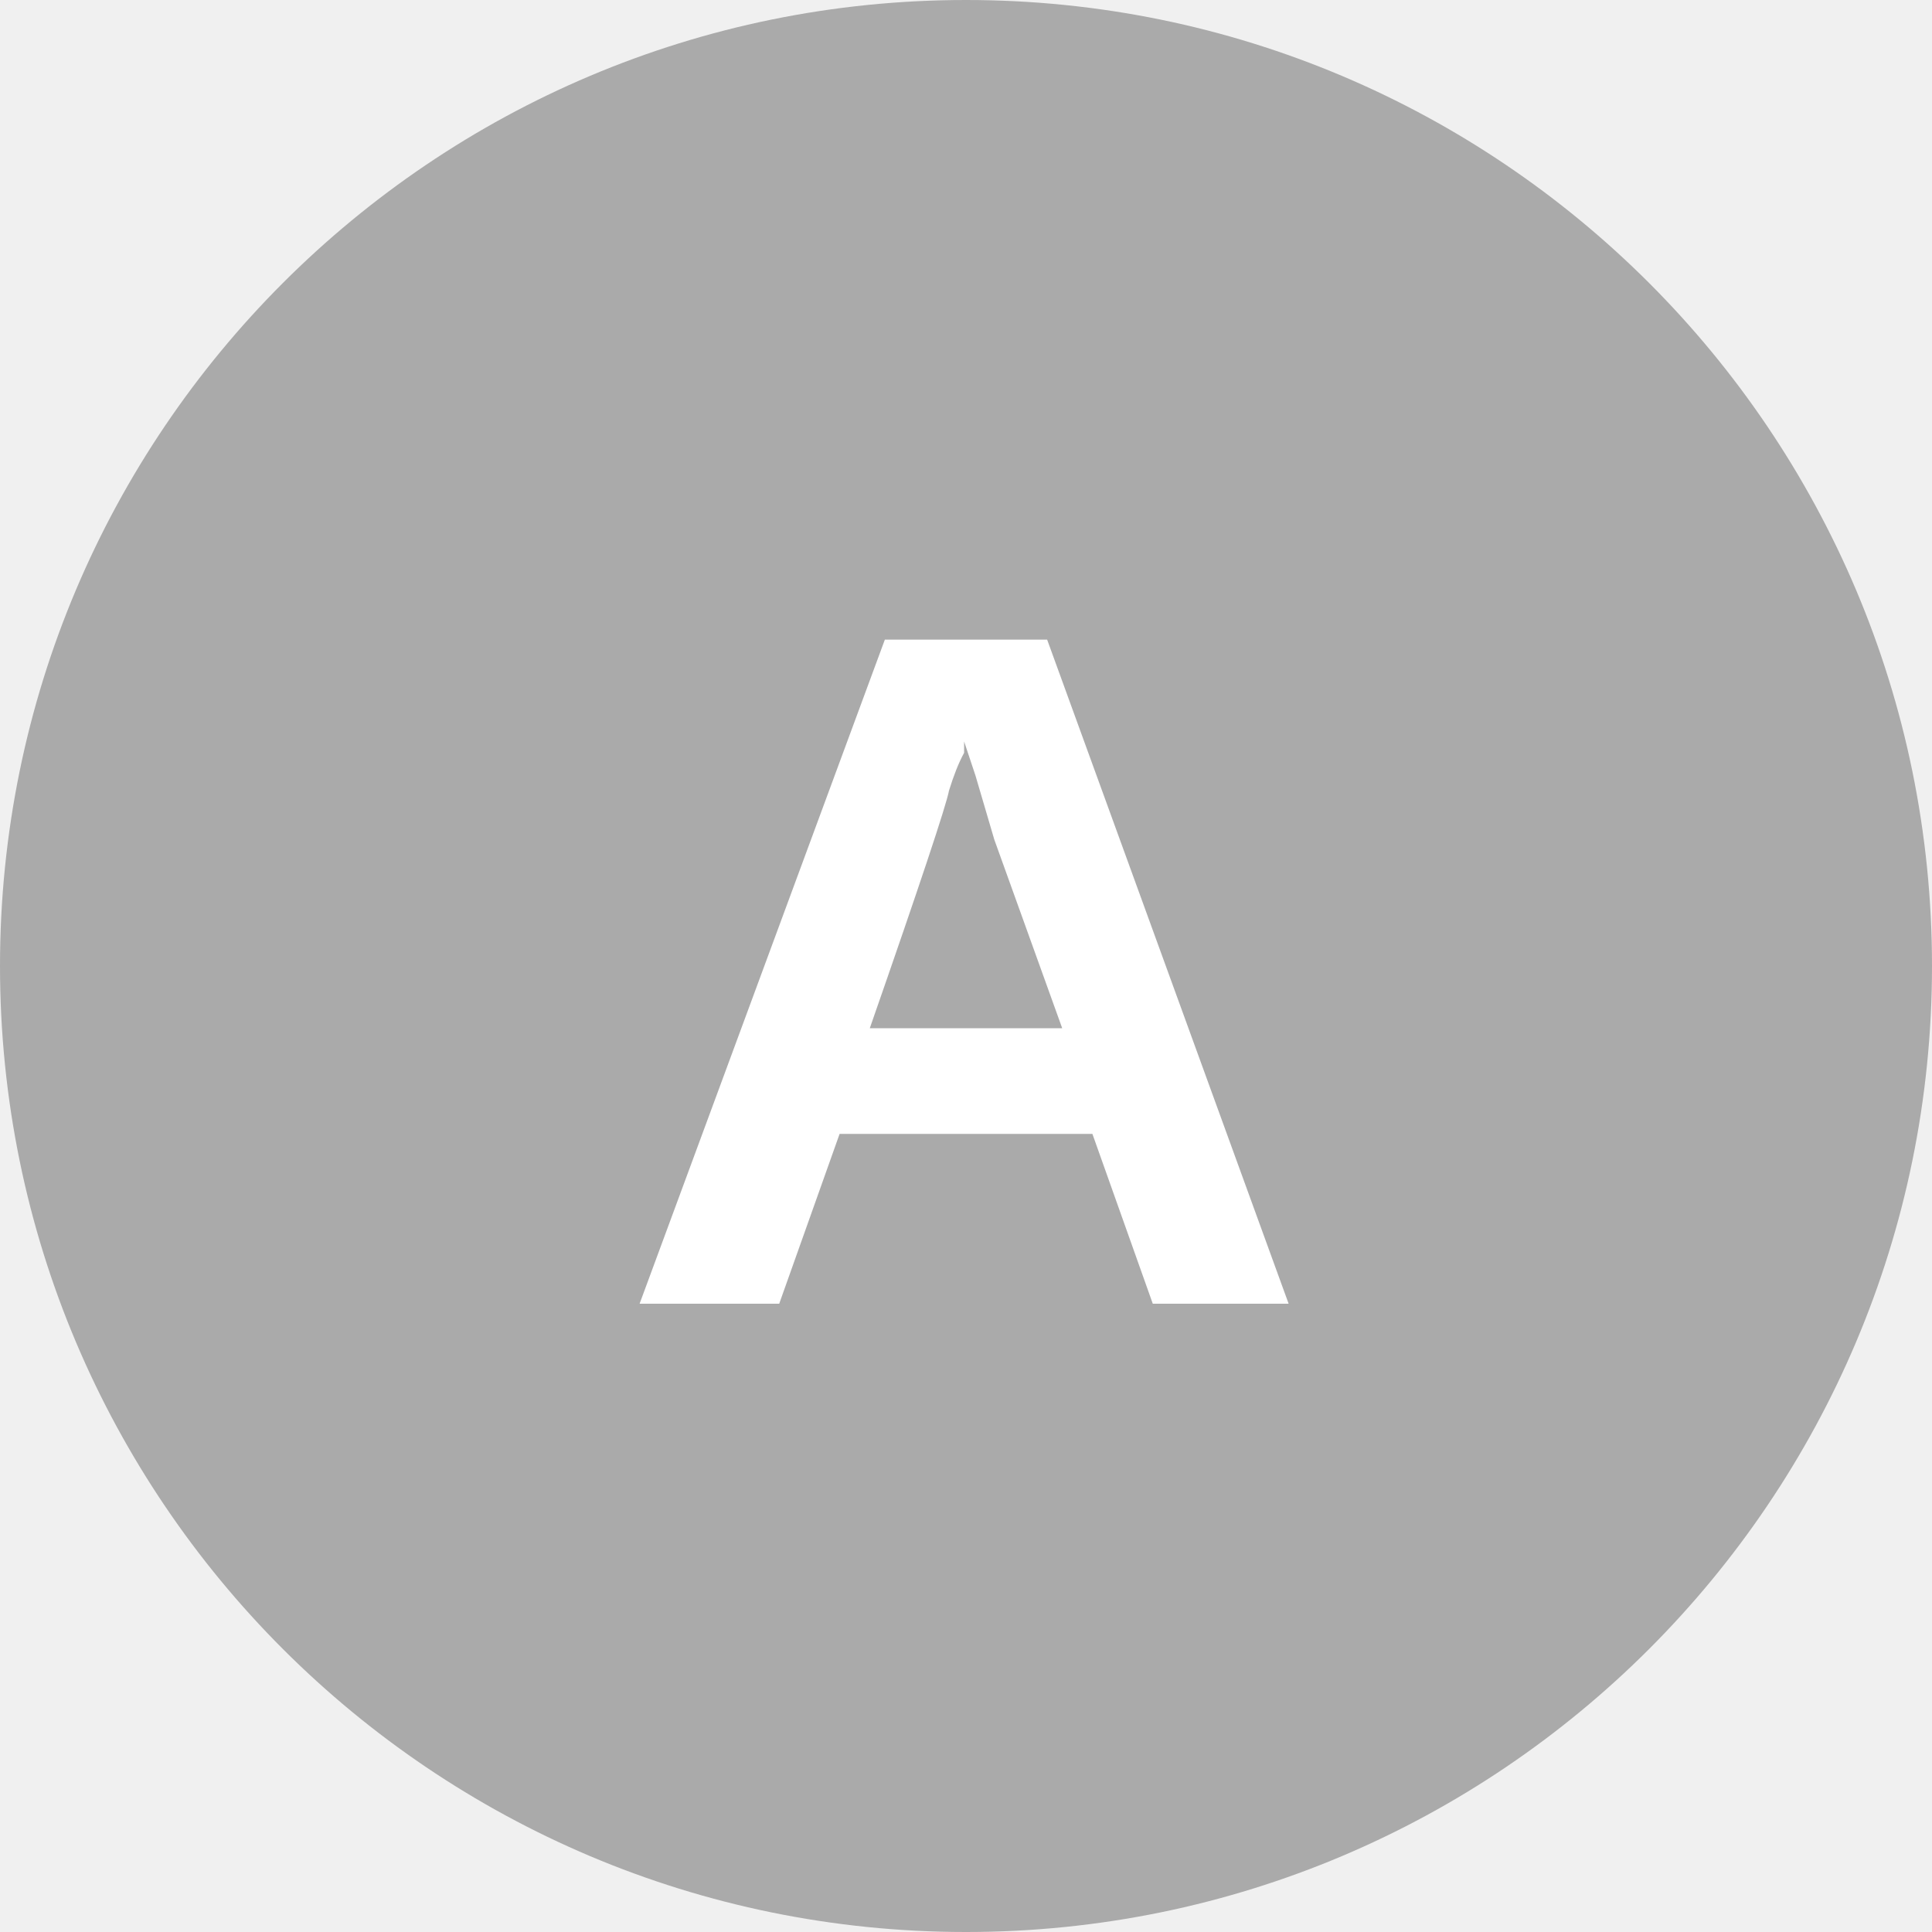
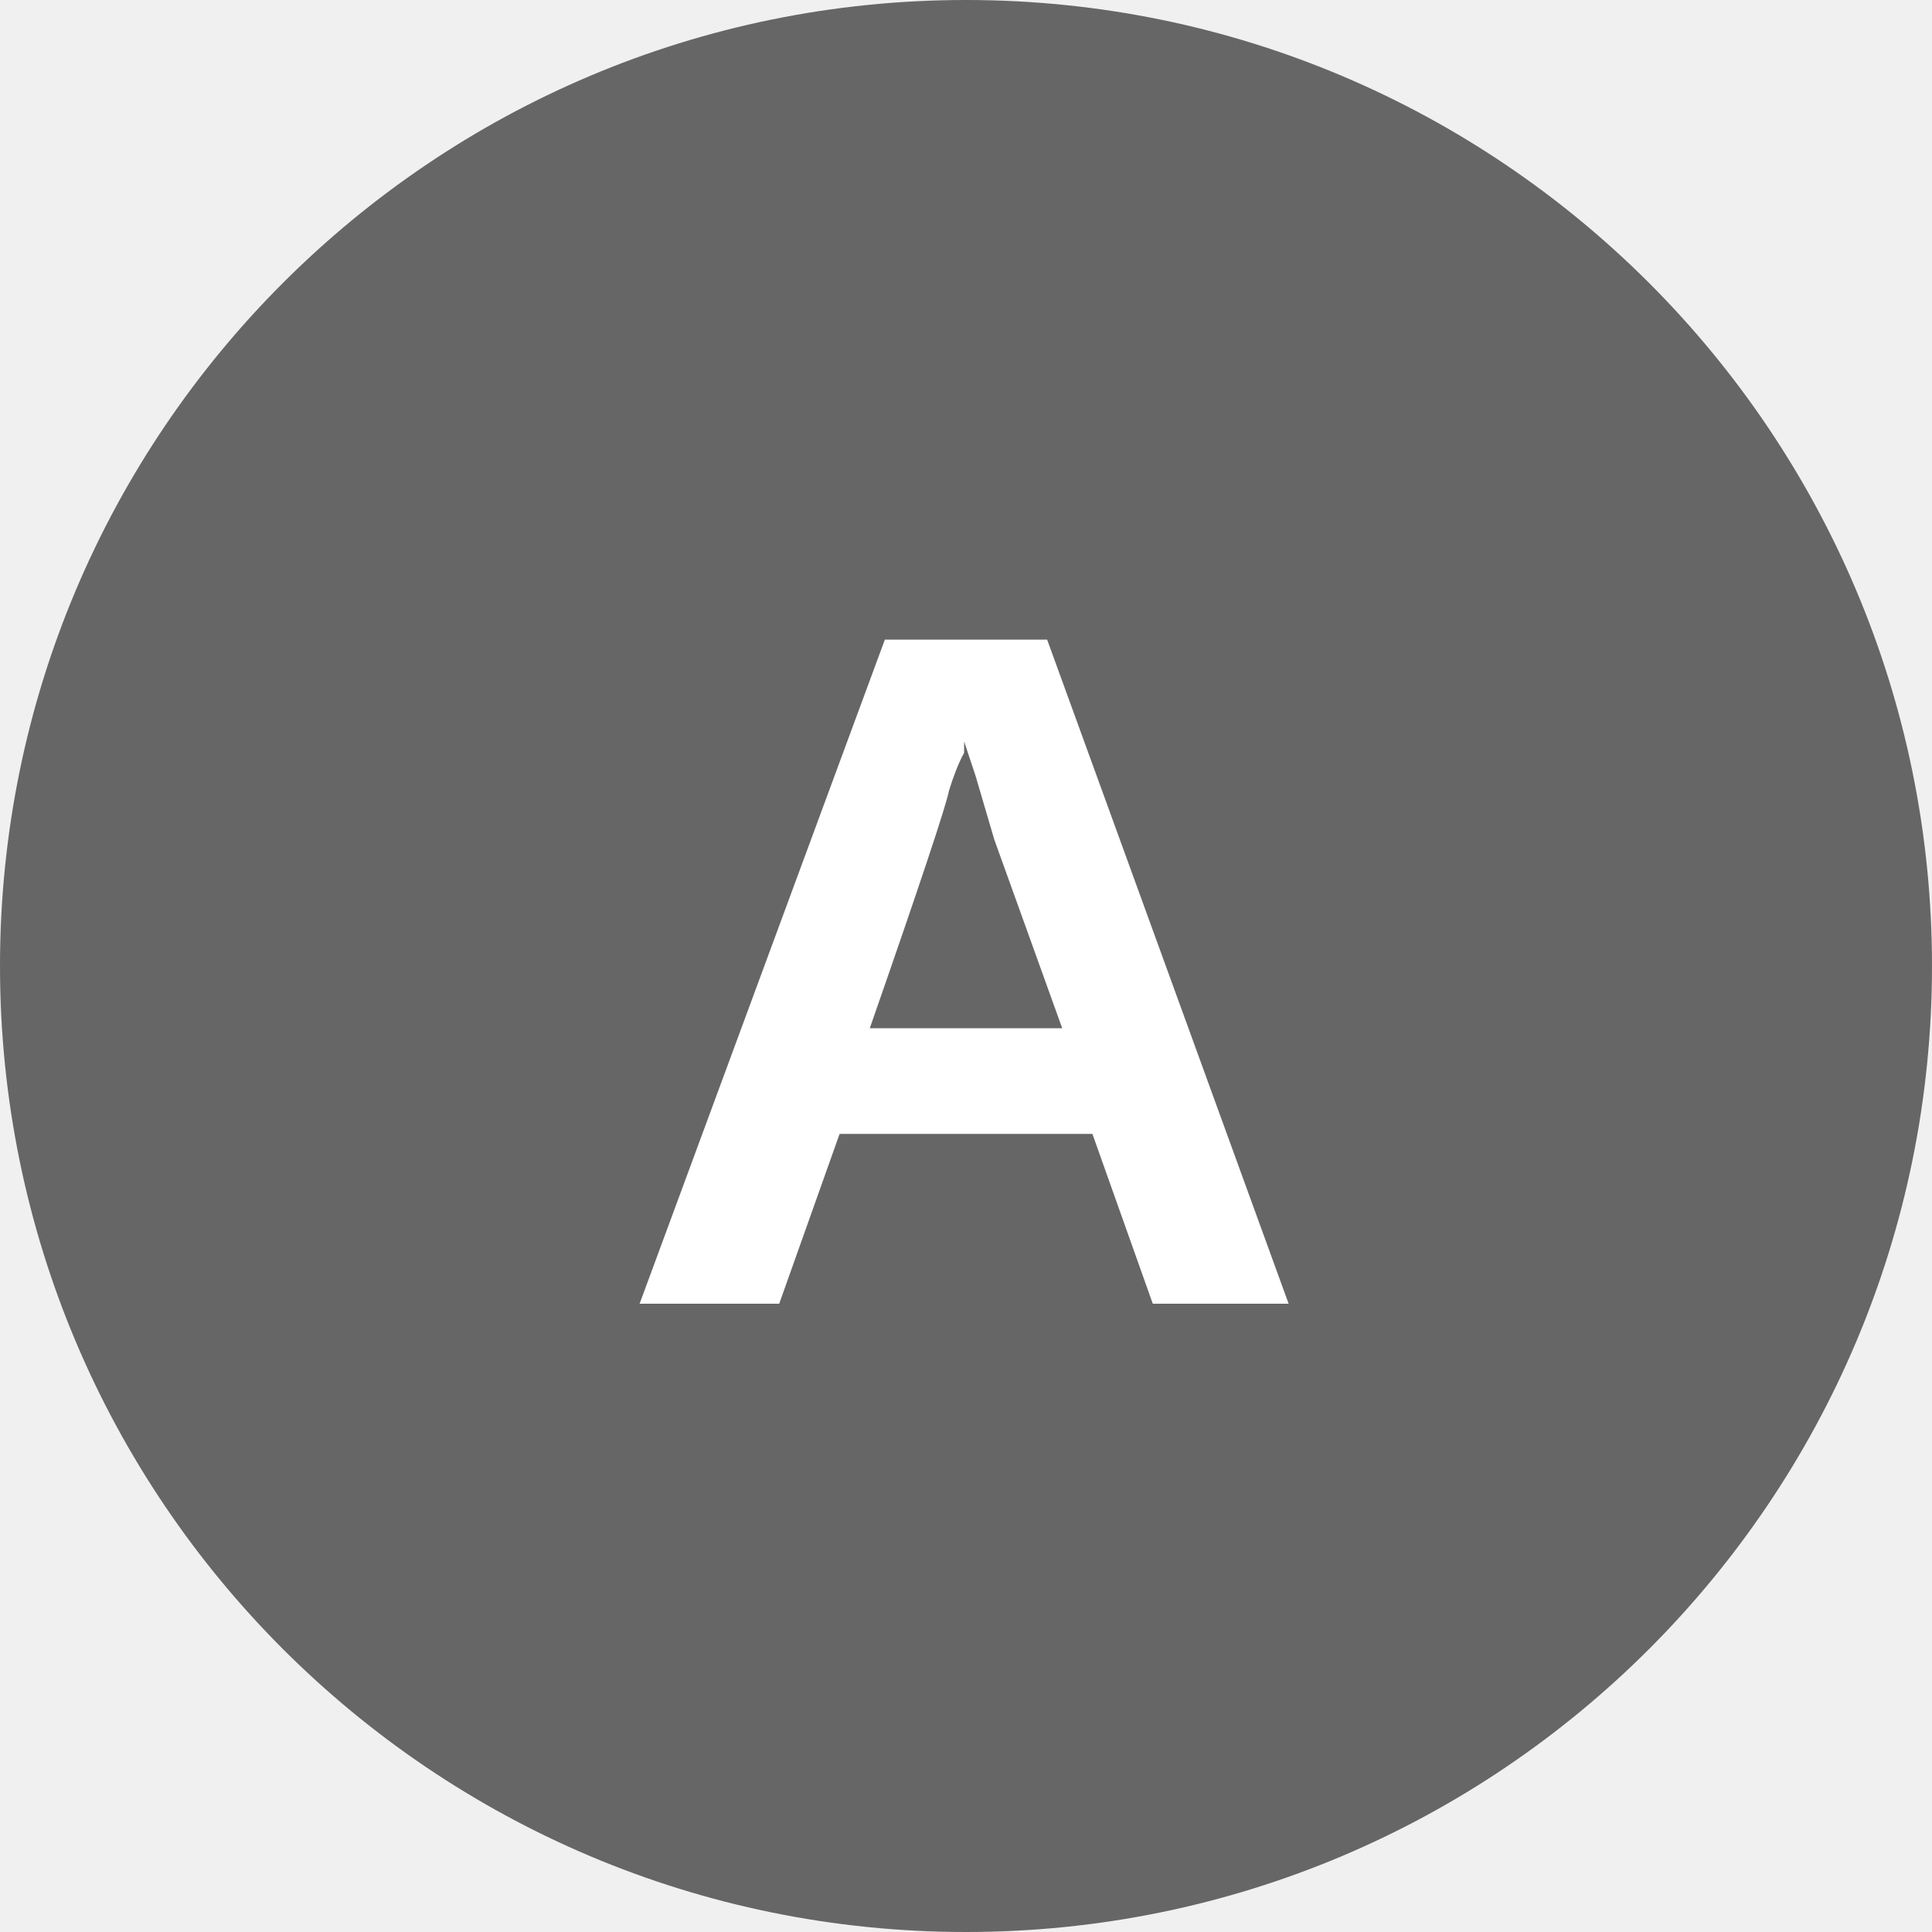
<svg xmlns="http://www.w3.org/2000/svg" viewBox="0 0 8 8">
-   <circle cx="4" cy="4" r="4" fill="#aaaaaa" />
+   <circle cx="4" cy="4" r="4" fill="#666666" />
  <text x="4" y="5.4" text-anchor="middle" font-weight="700" font-size="4" font-family="Arial" fill="#fff">A</text>
</svg>
